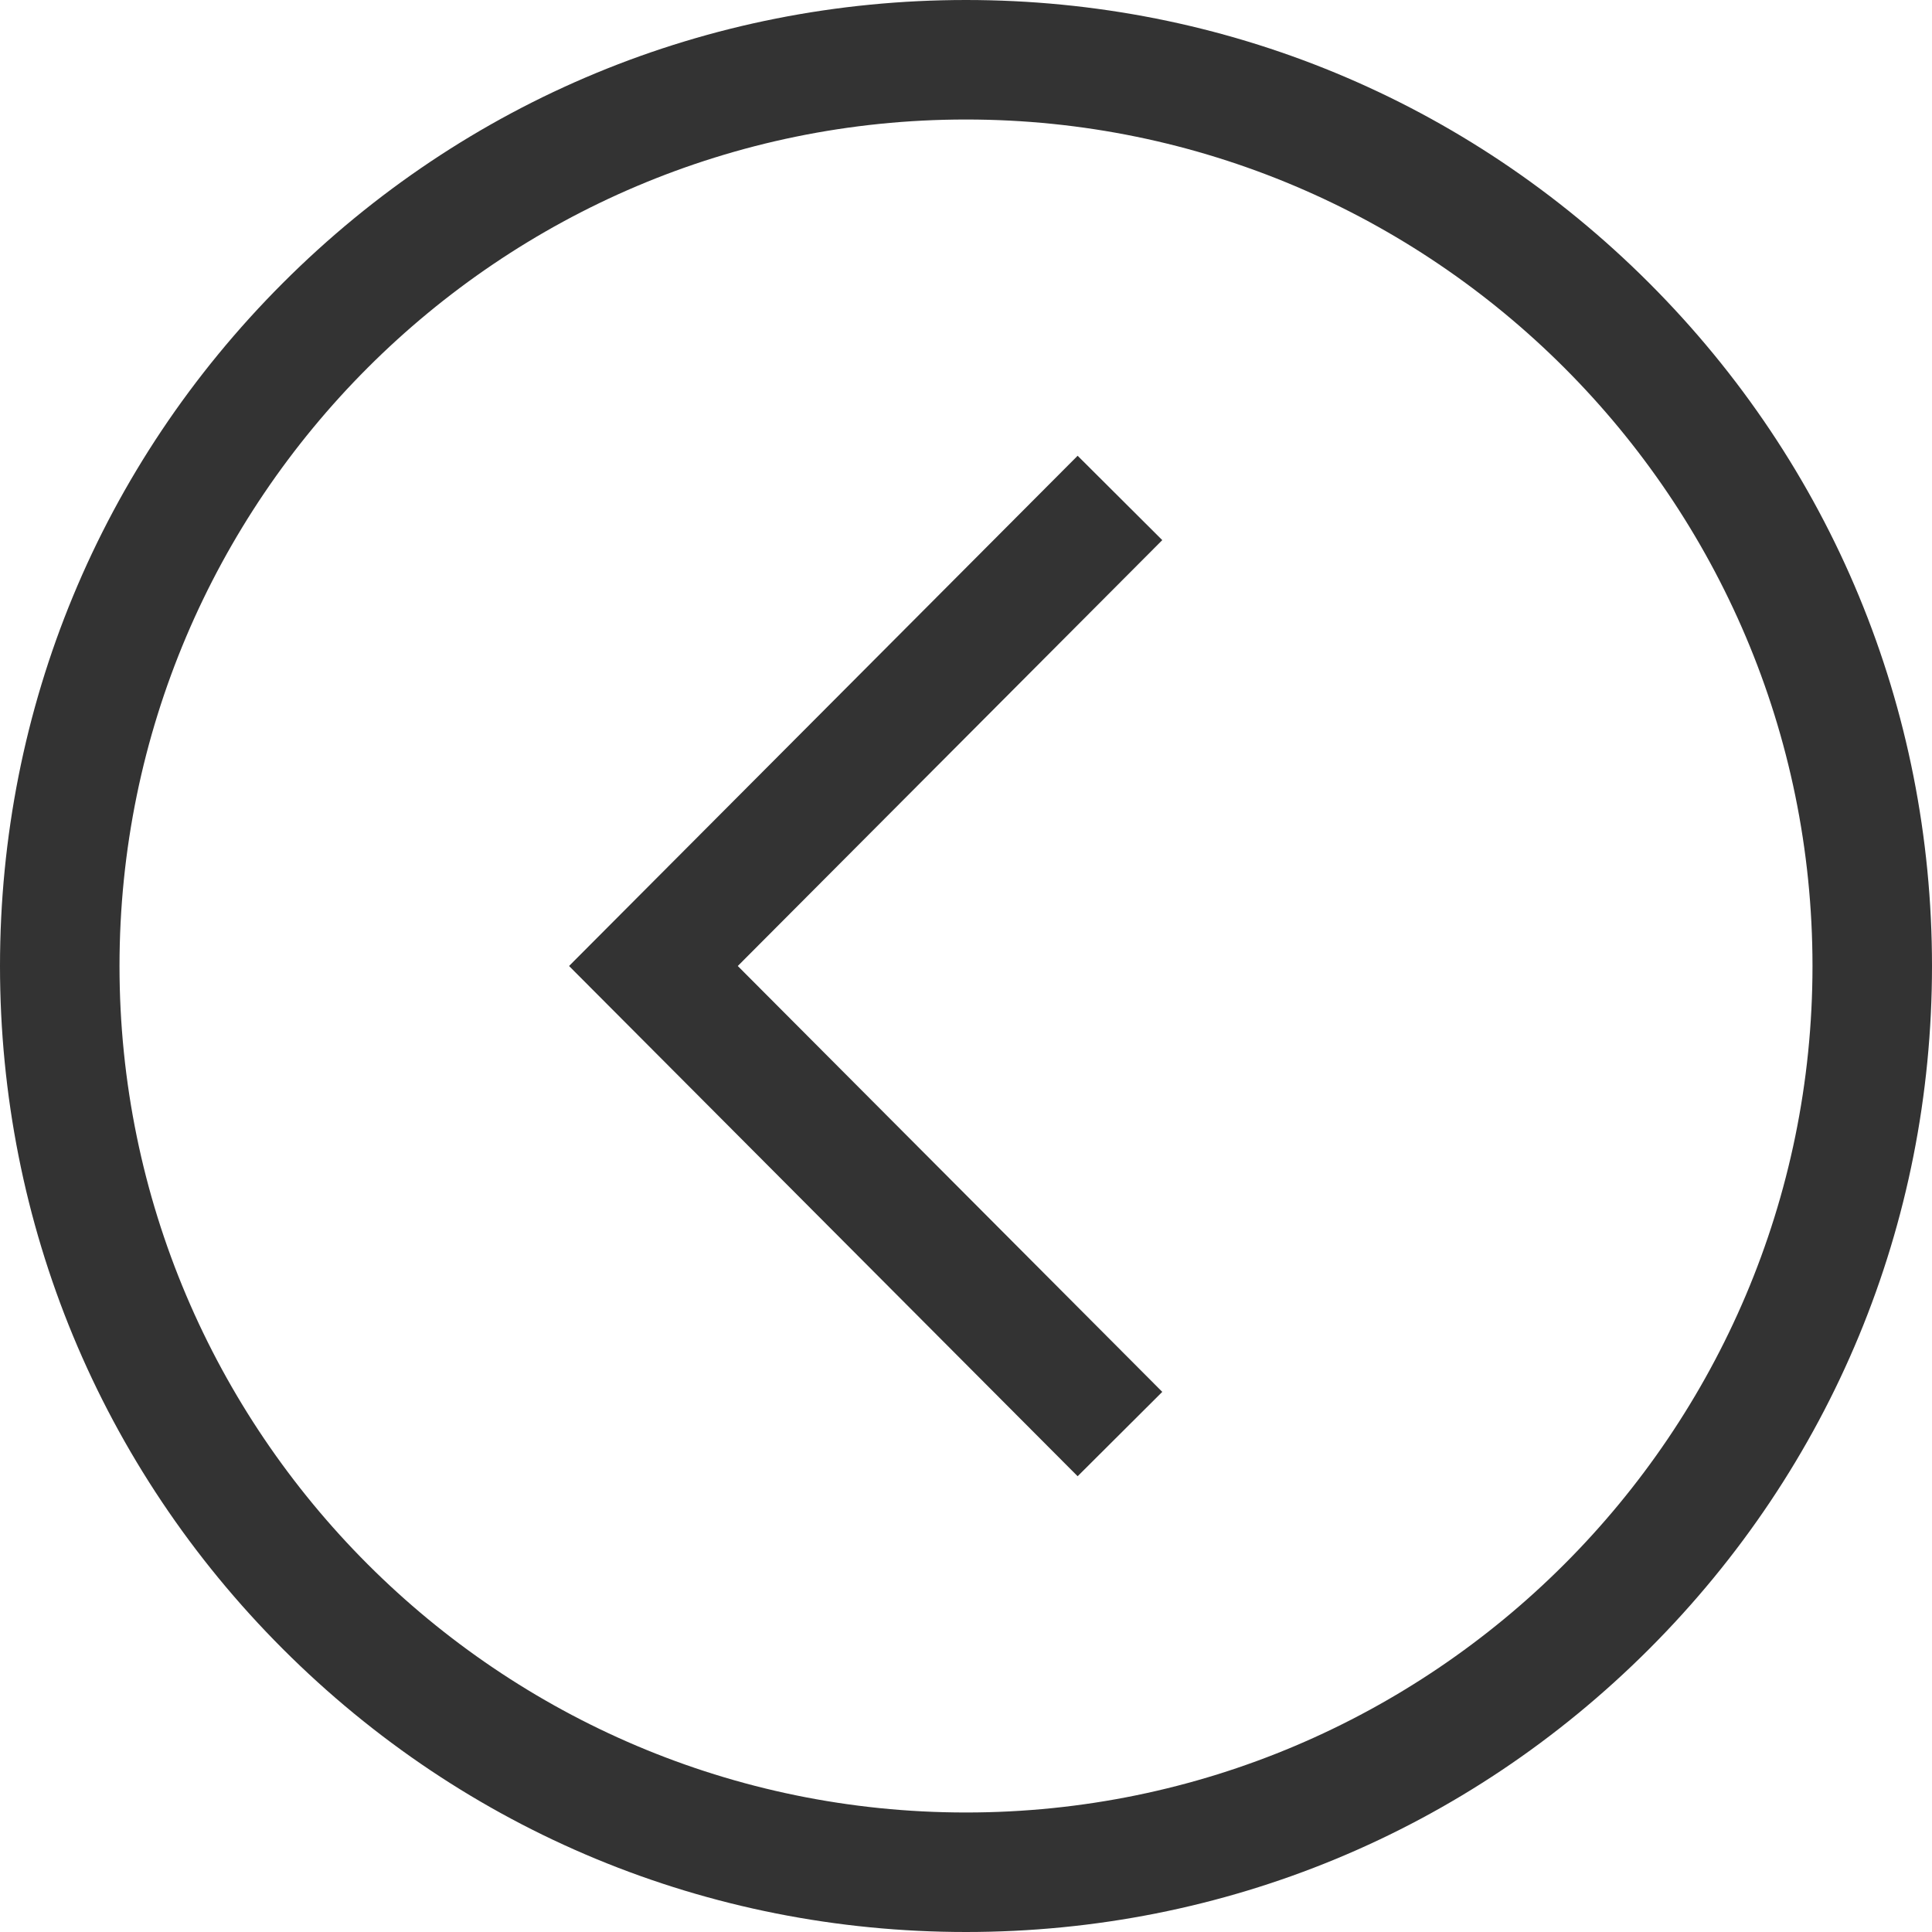
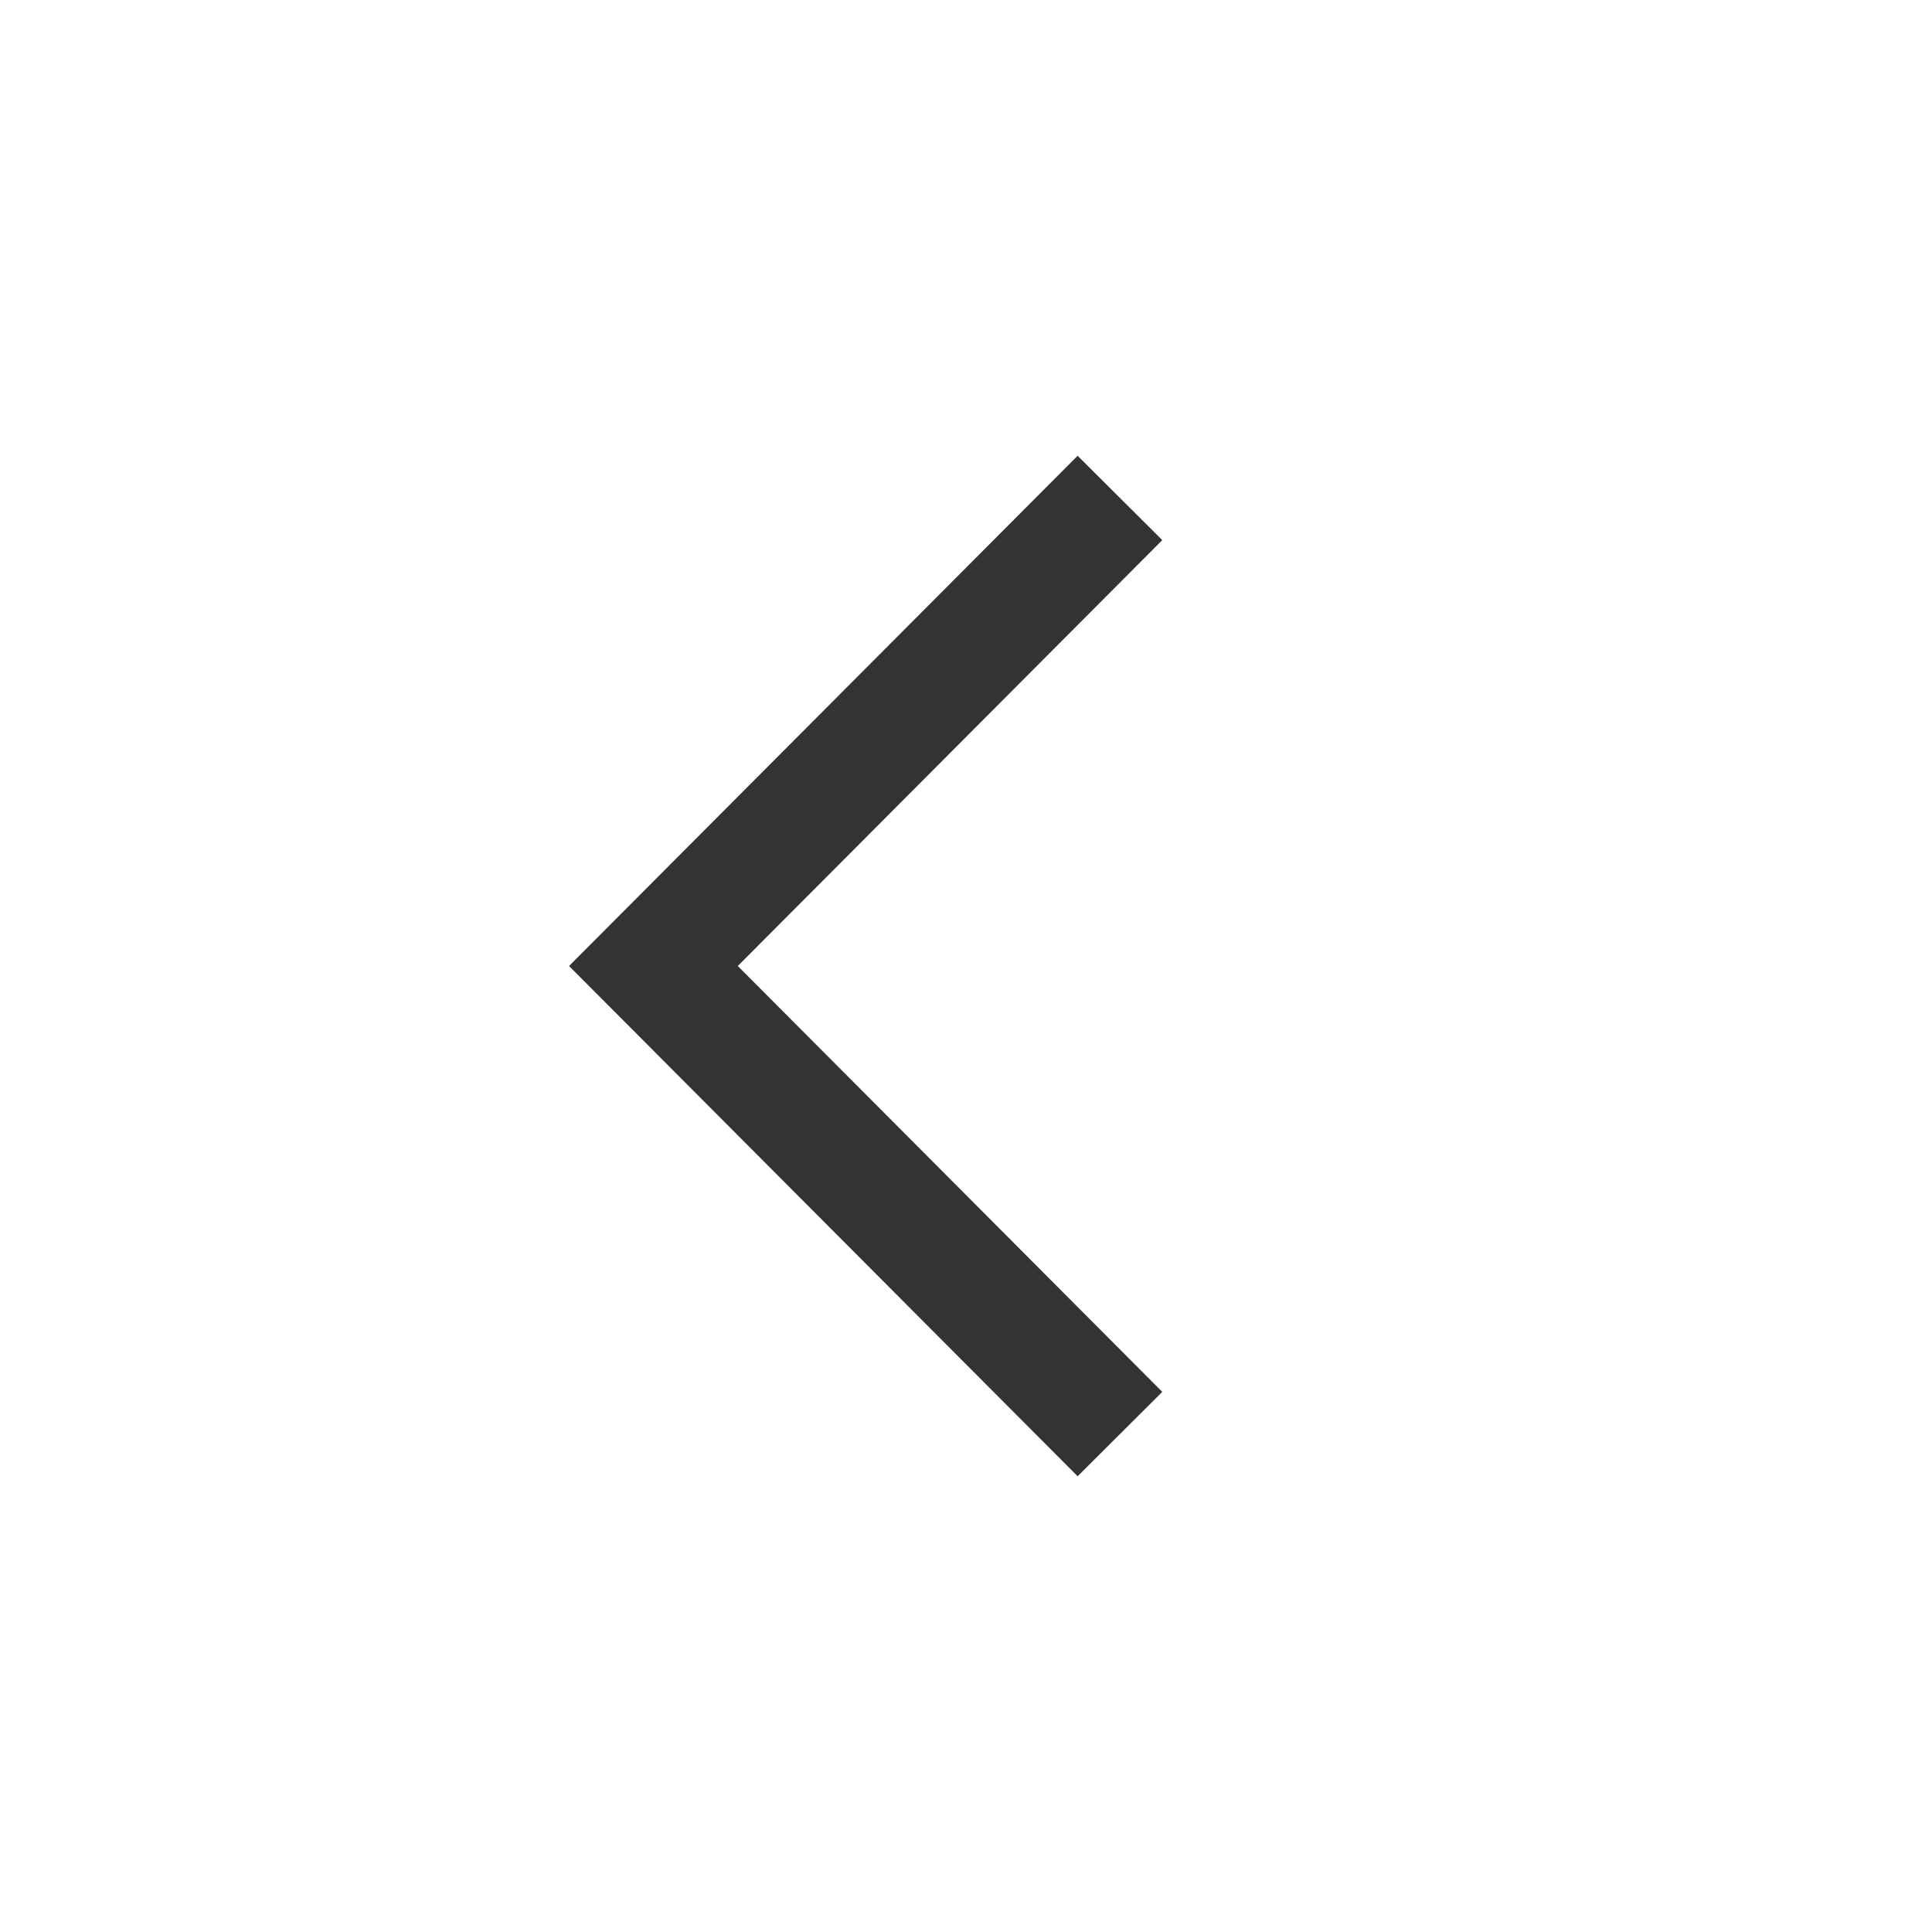
<svg xmlns="http://www.w3.org/2000/svg" version="1.1" id="Layer_1" x="0px" y="0px" viewBox="0 0 485 485" style="enable-background:new 0 0 485 485;" xml:space="preserve" fill="#333">
  <g>
-     <path d="M413.974,71.026C368.171,25.225,307.274,0,242.5,0S116.829,25.225,71.026,71.026C25.225,116.829,0,177.726,0,242.5   s25.225,125.671,71.026,171.474C116.829,459.775,177.726,485,242.5,485s125.671-25.225,171.474-71.026   C459.775,368.171,485,307.274,485,242.5S459.775,116.829,413.974,71.026z M242.5,455C125.327,455,30,359.673,30,242.5   S125.327,30,242.5,30S455,125.327,455,242.5S359.673,455,242.5,455z" />
    <polygon points="270.524,114.411 142.852,242.5 270.524,370.589 291.772,349.411 185.209,242.5 291.772,135.589  " />
  </g>
  <g>
</g>
  <g>
</g>
  <g>
</g>
  <g>
</g>
  <g>
</g>
  <g>
</g>
  <g>
</g>
  <g>
</g>
  <g>
</g>
  <g>
</g>
  <g>
</g>
  <g>
</g>
  <g>
</g>
  <g>
</g>
  <g>
</g>
</svg>
